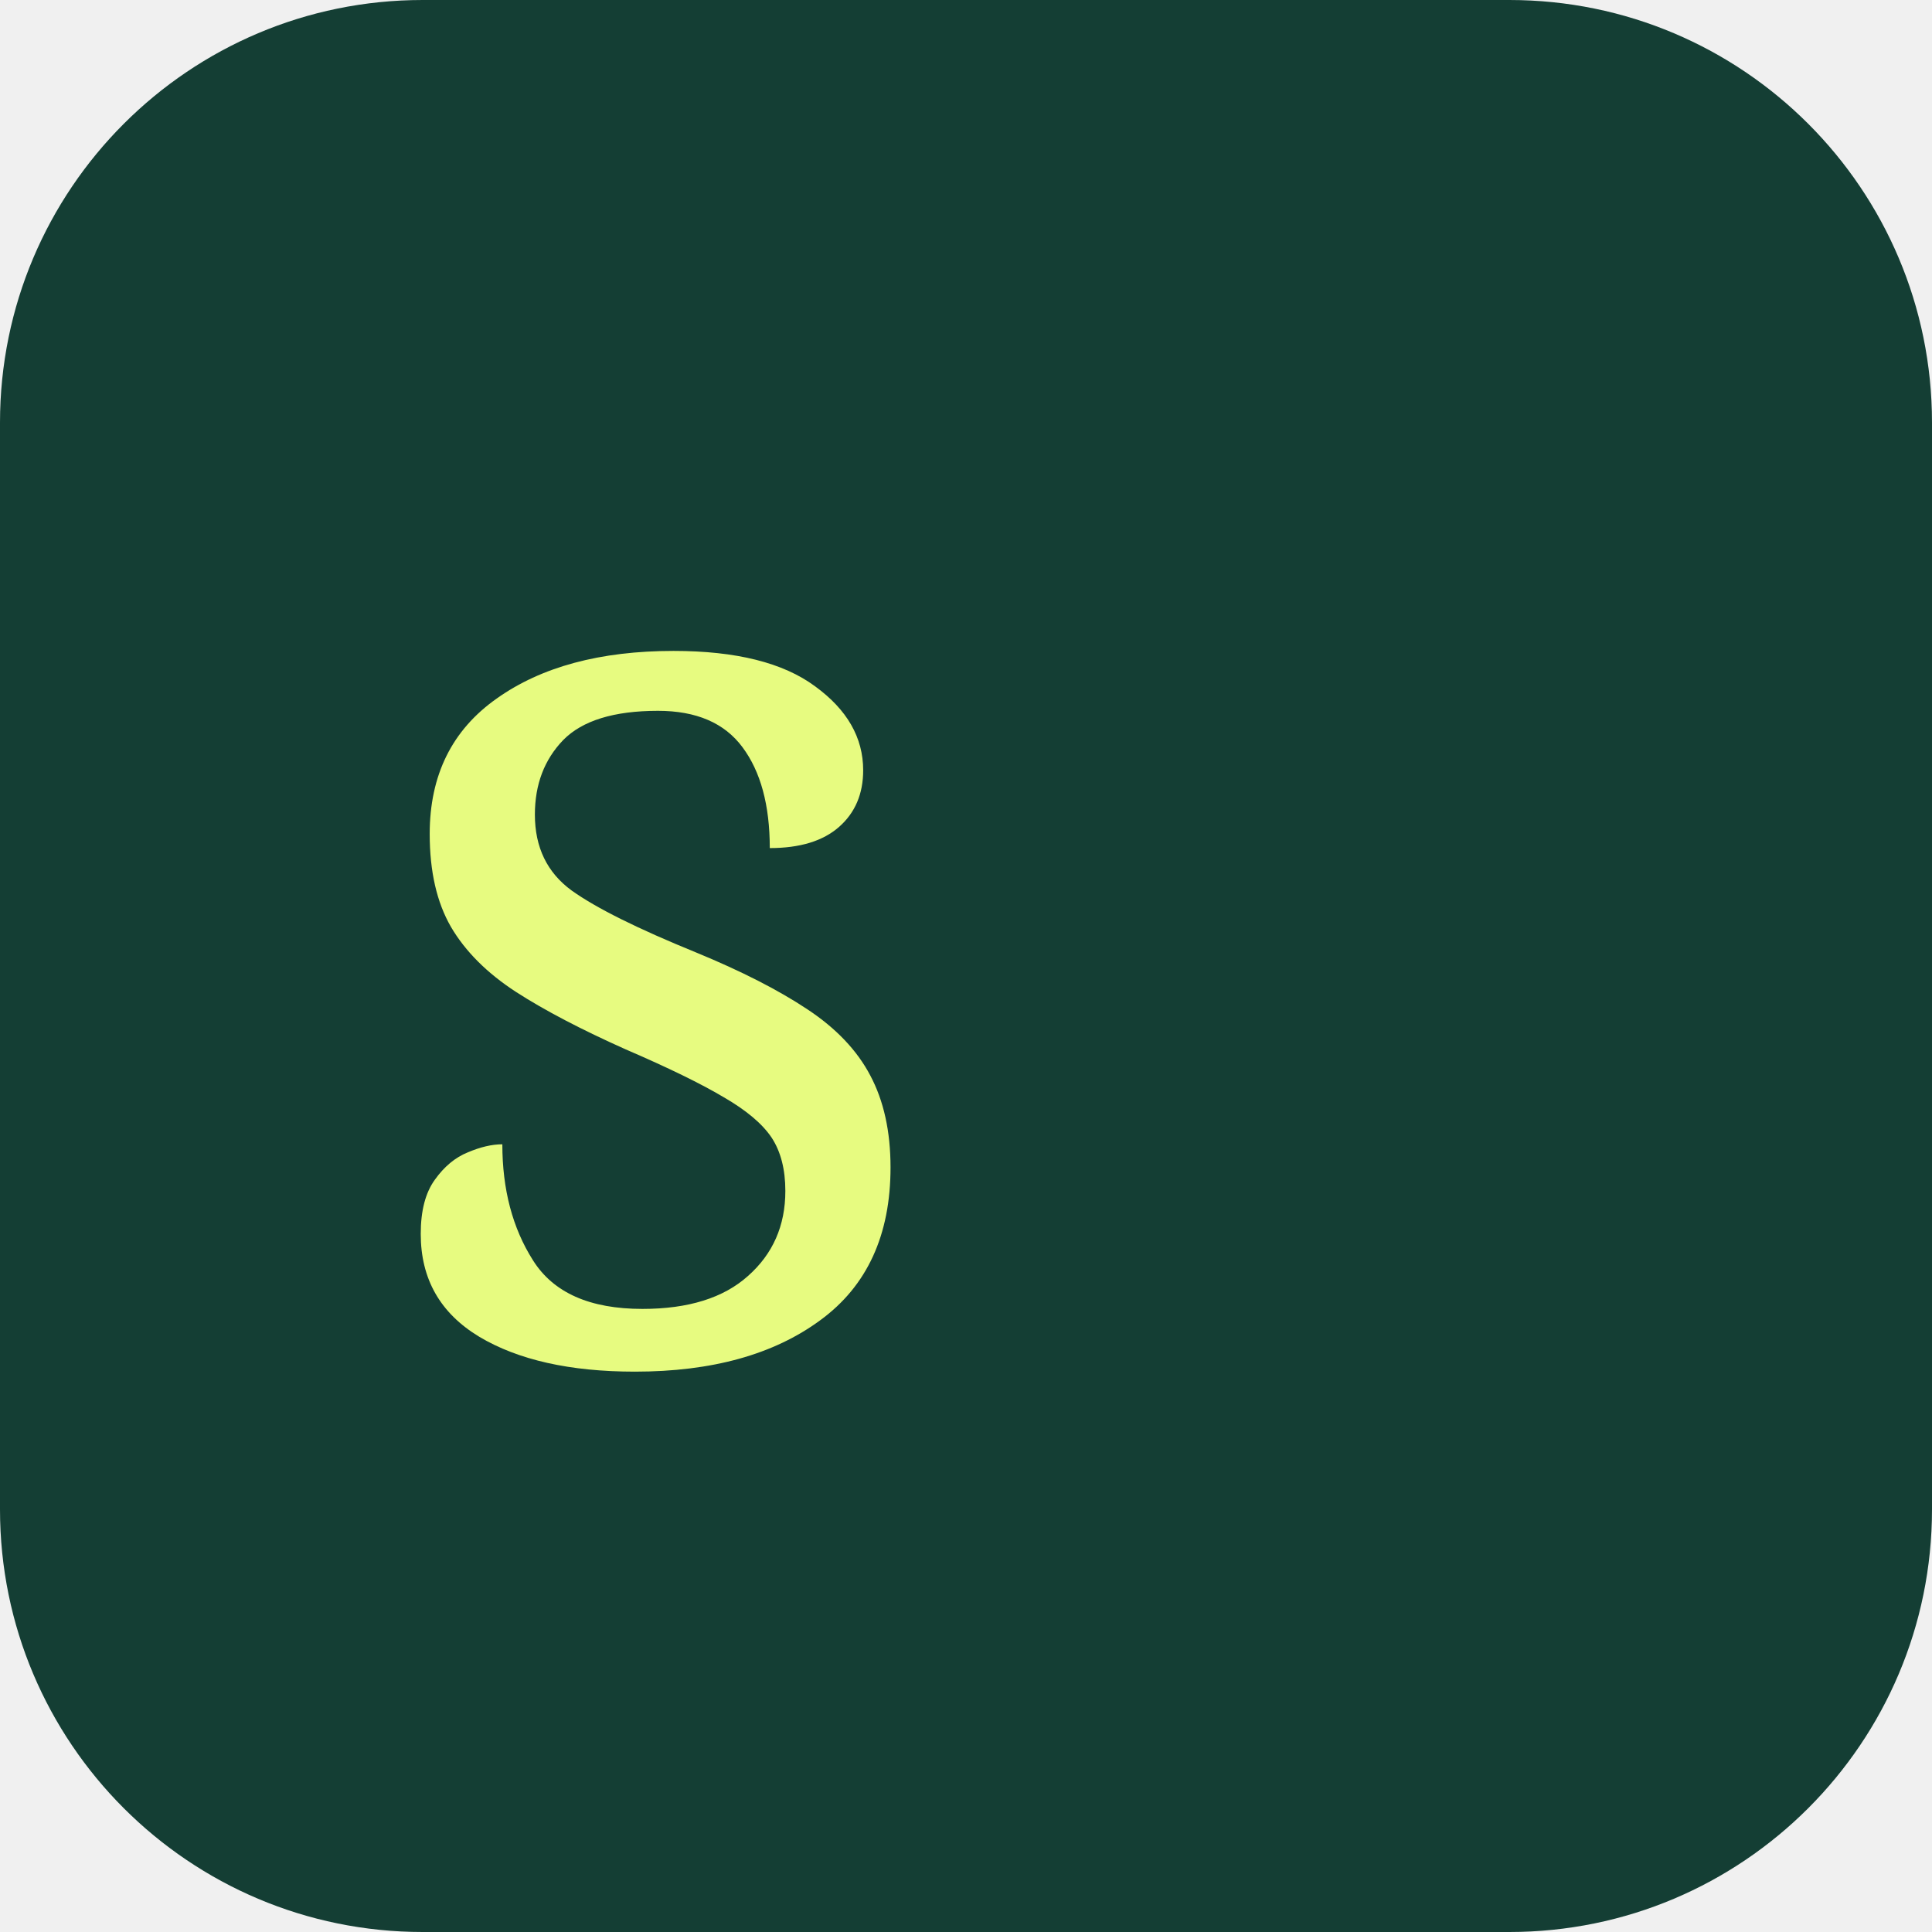
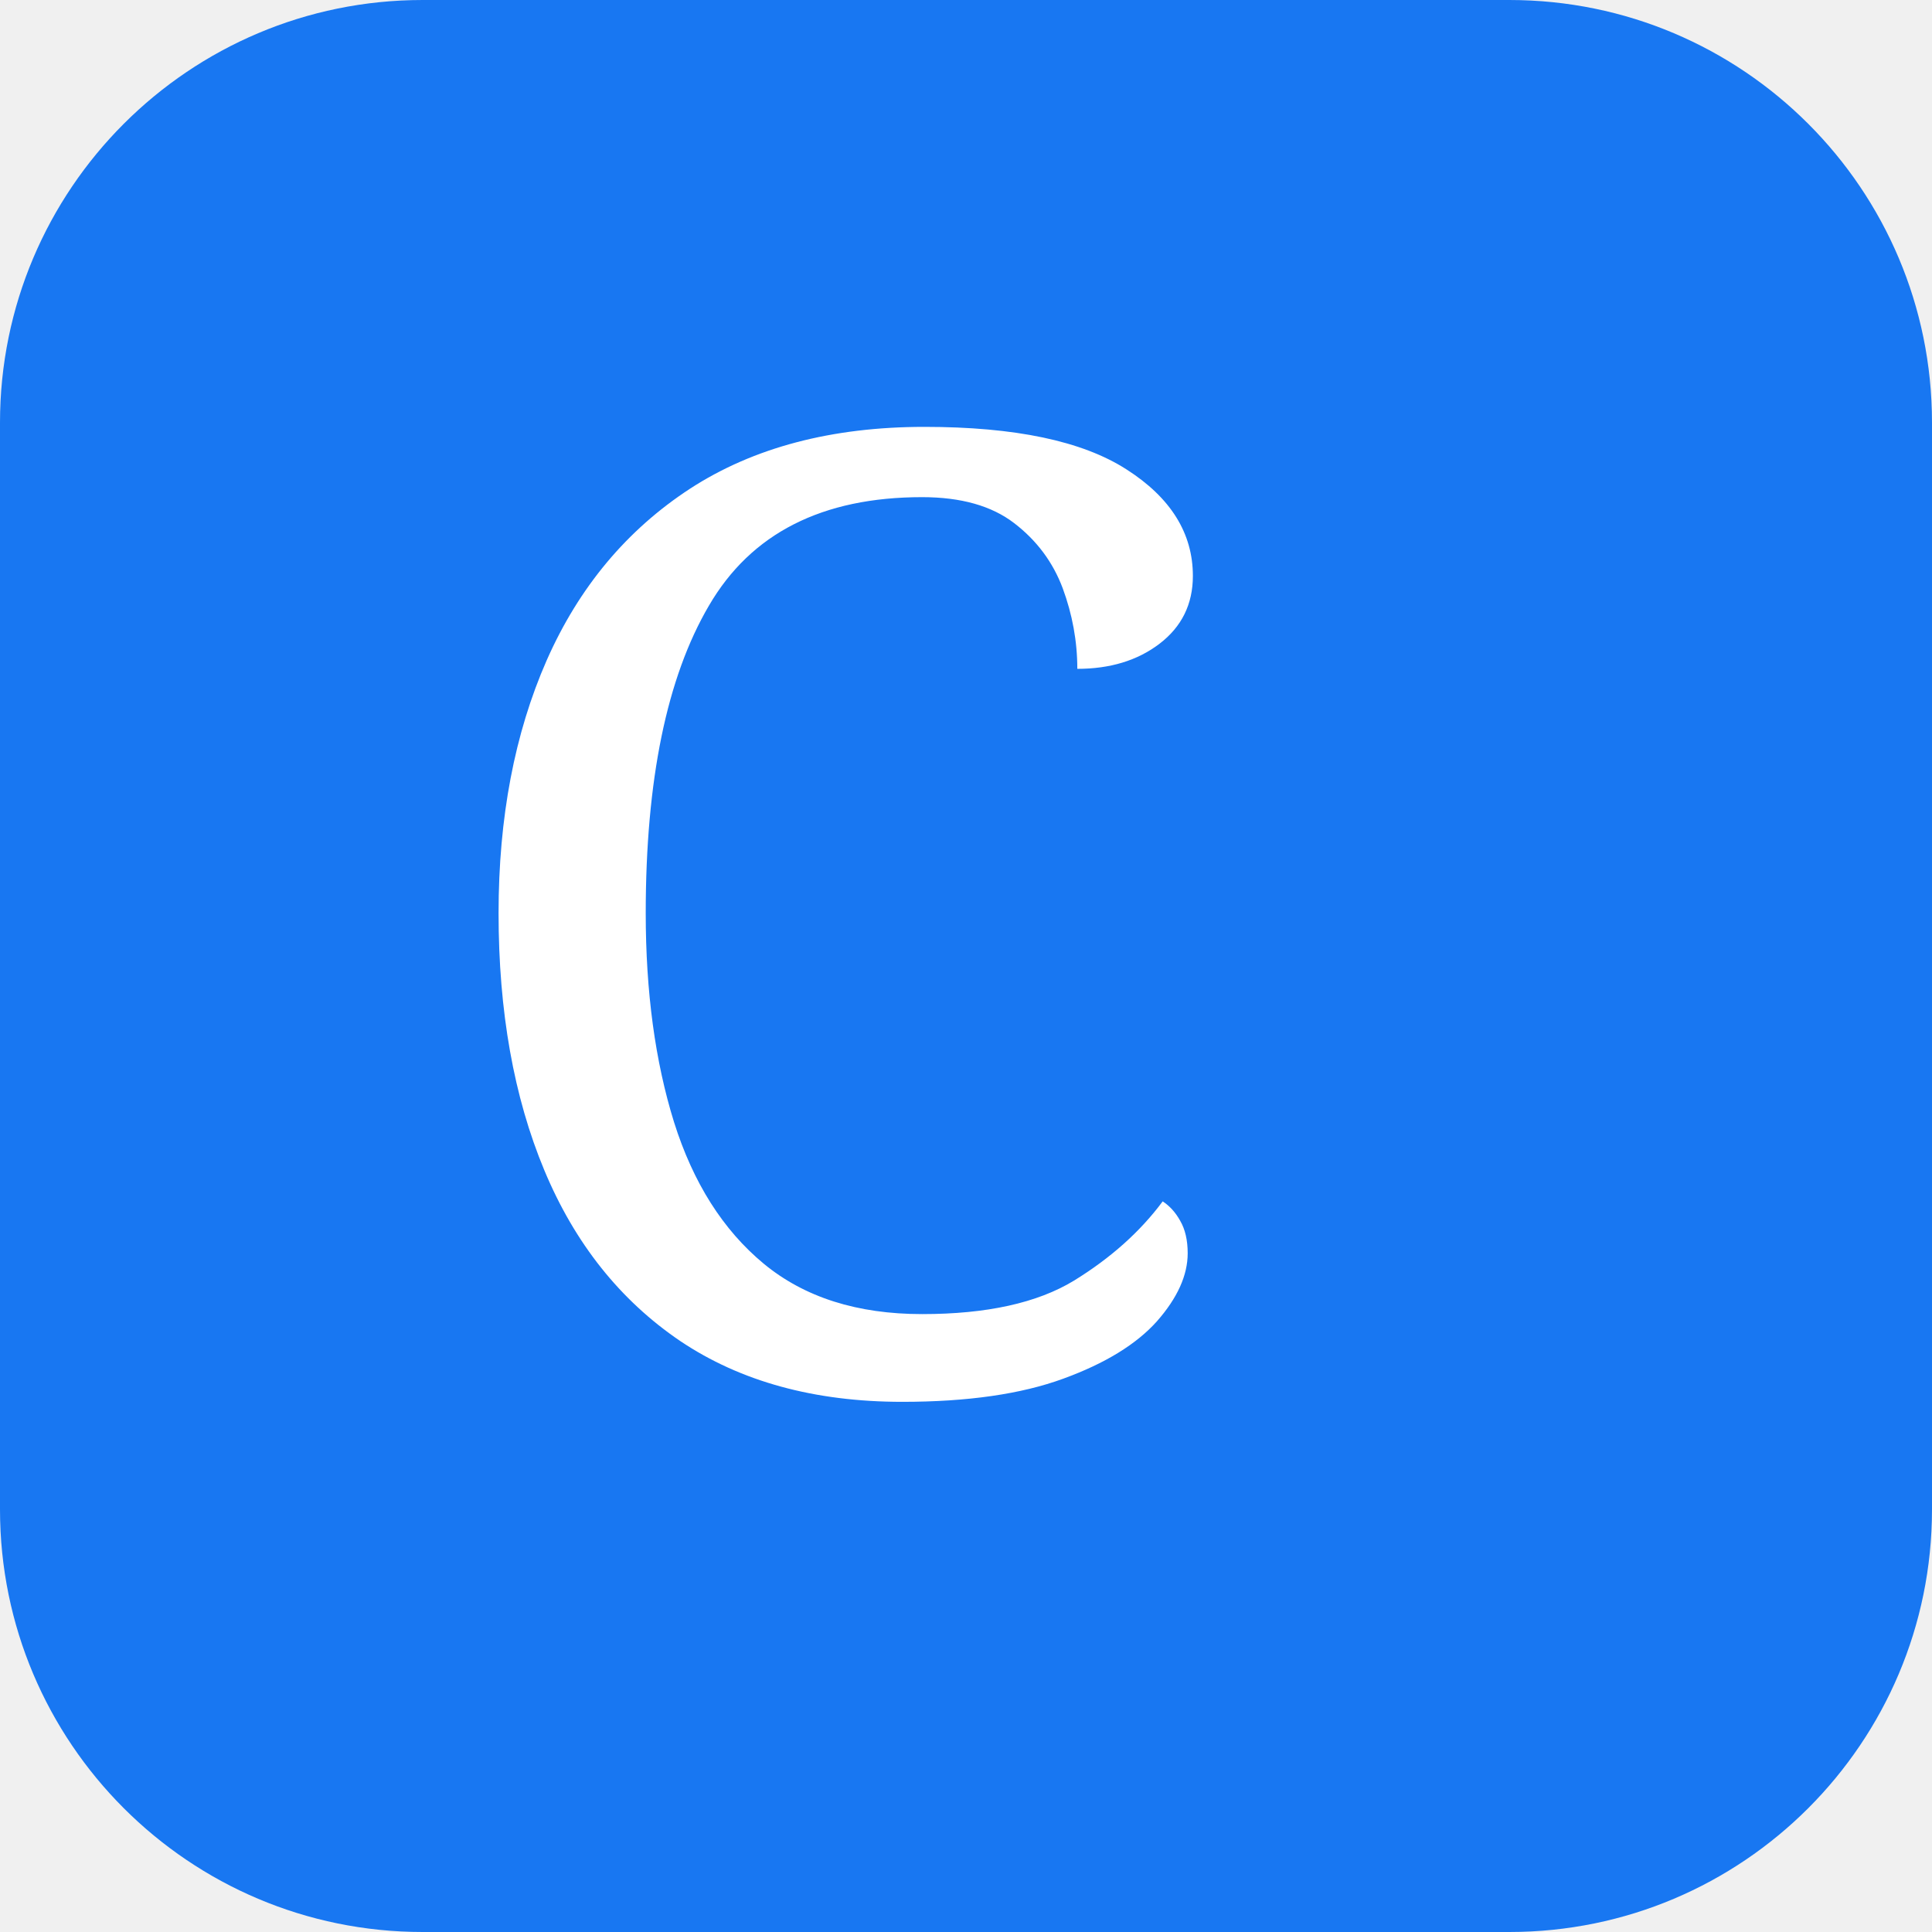
<svg xmlns="http://www.w3.org/2000/svg" viewBox="0 0 64 64">
-   <rect width="64" height="64" rx="14" fill="#143e34" />
-   <text x="12" y="45" font-family="Georgia" font-size="43" fill="#e7fb80">s</text>
+   <rect width="64" height="64" rx="14" fill="#1877f2" />
+   <text x="14" y="46" font-family="Georgia" font-size="44" fill="white">C</text>
</svg>
